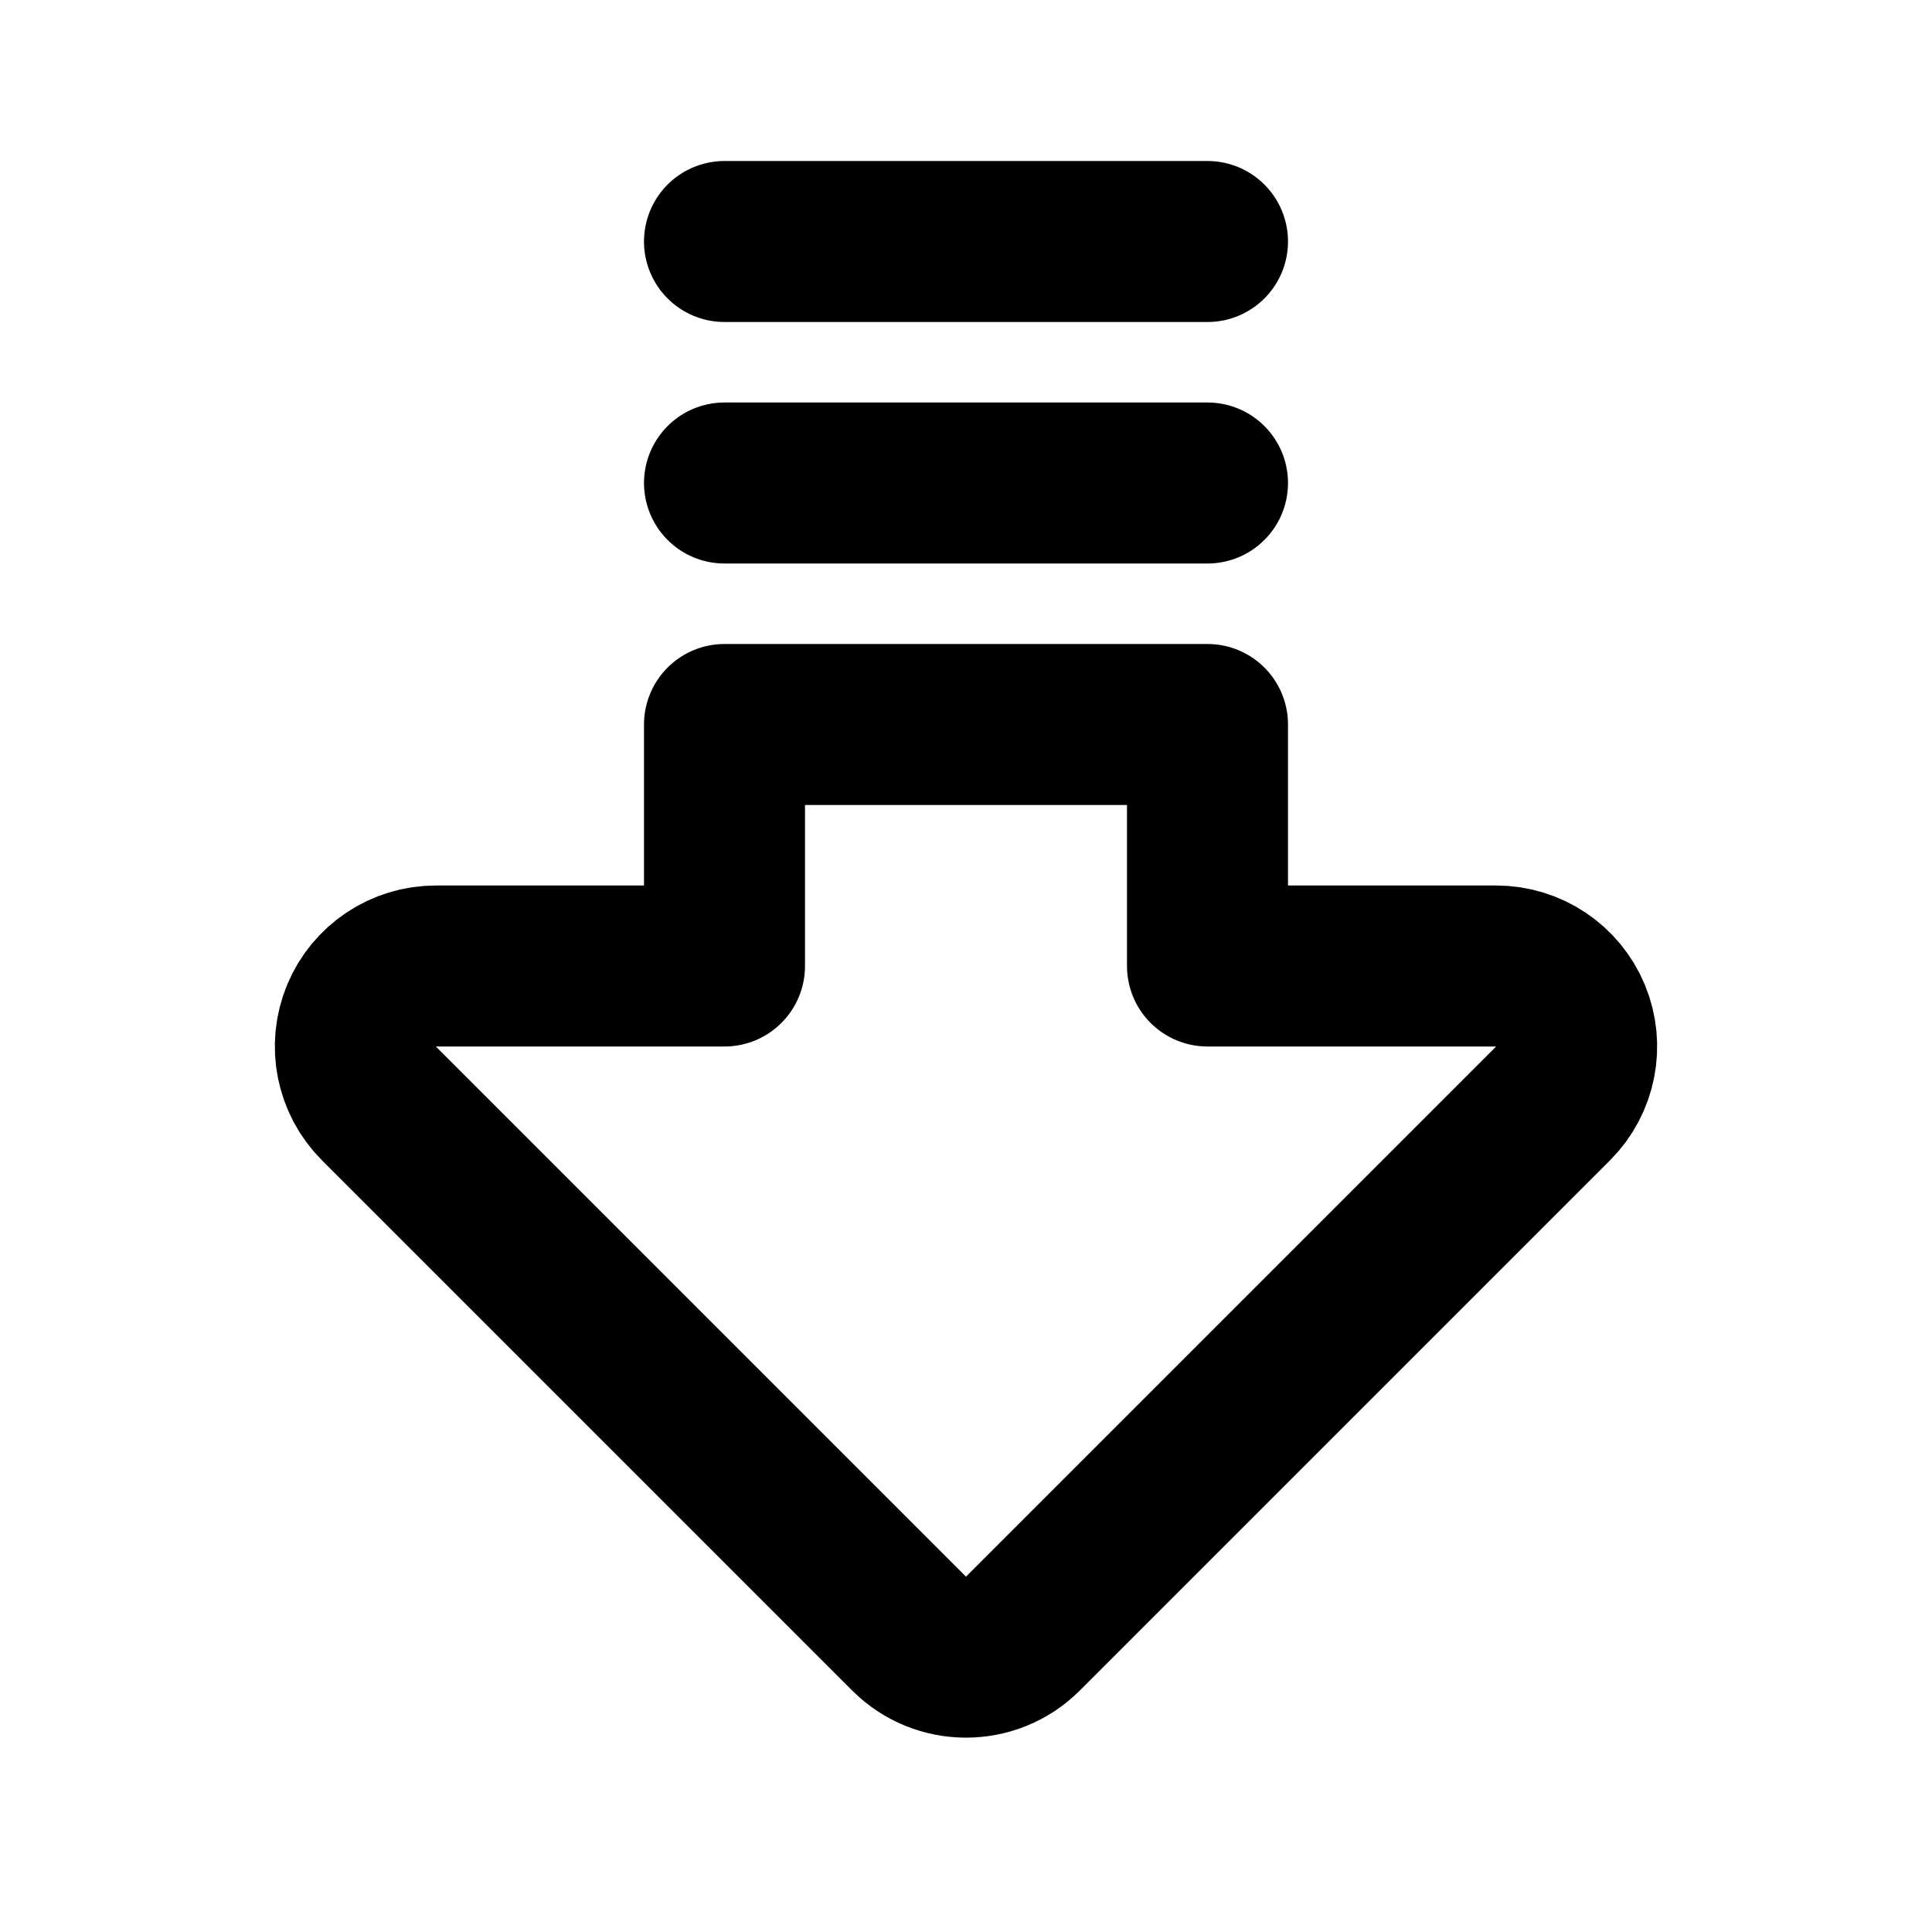
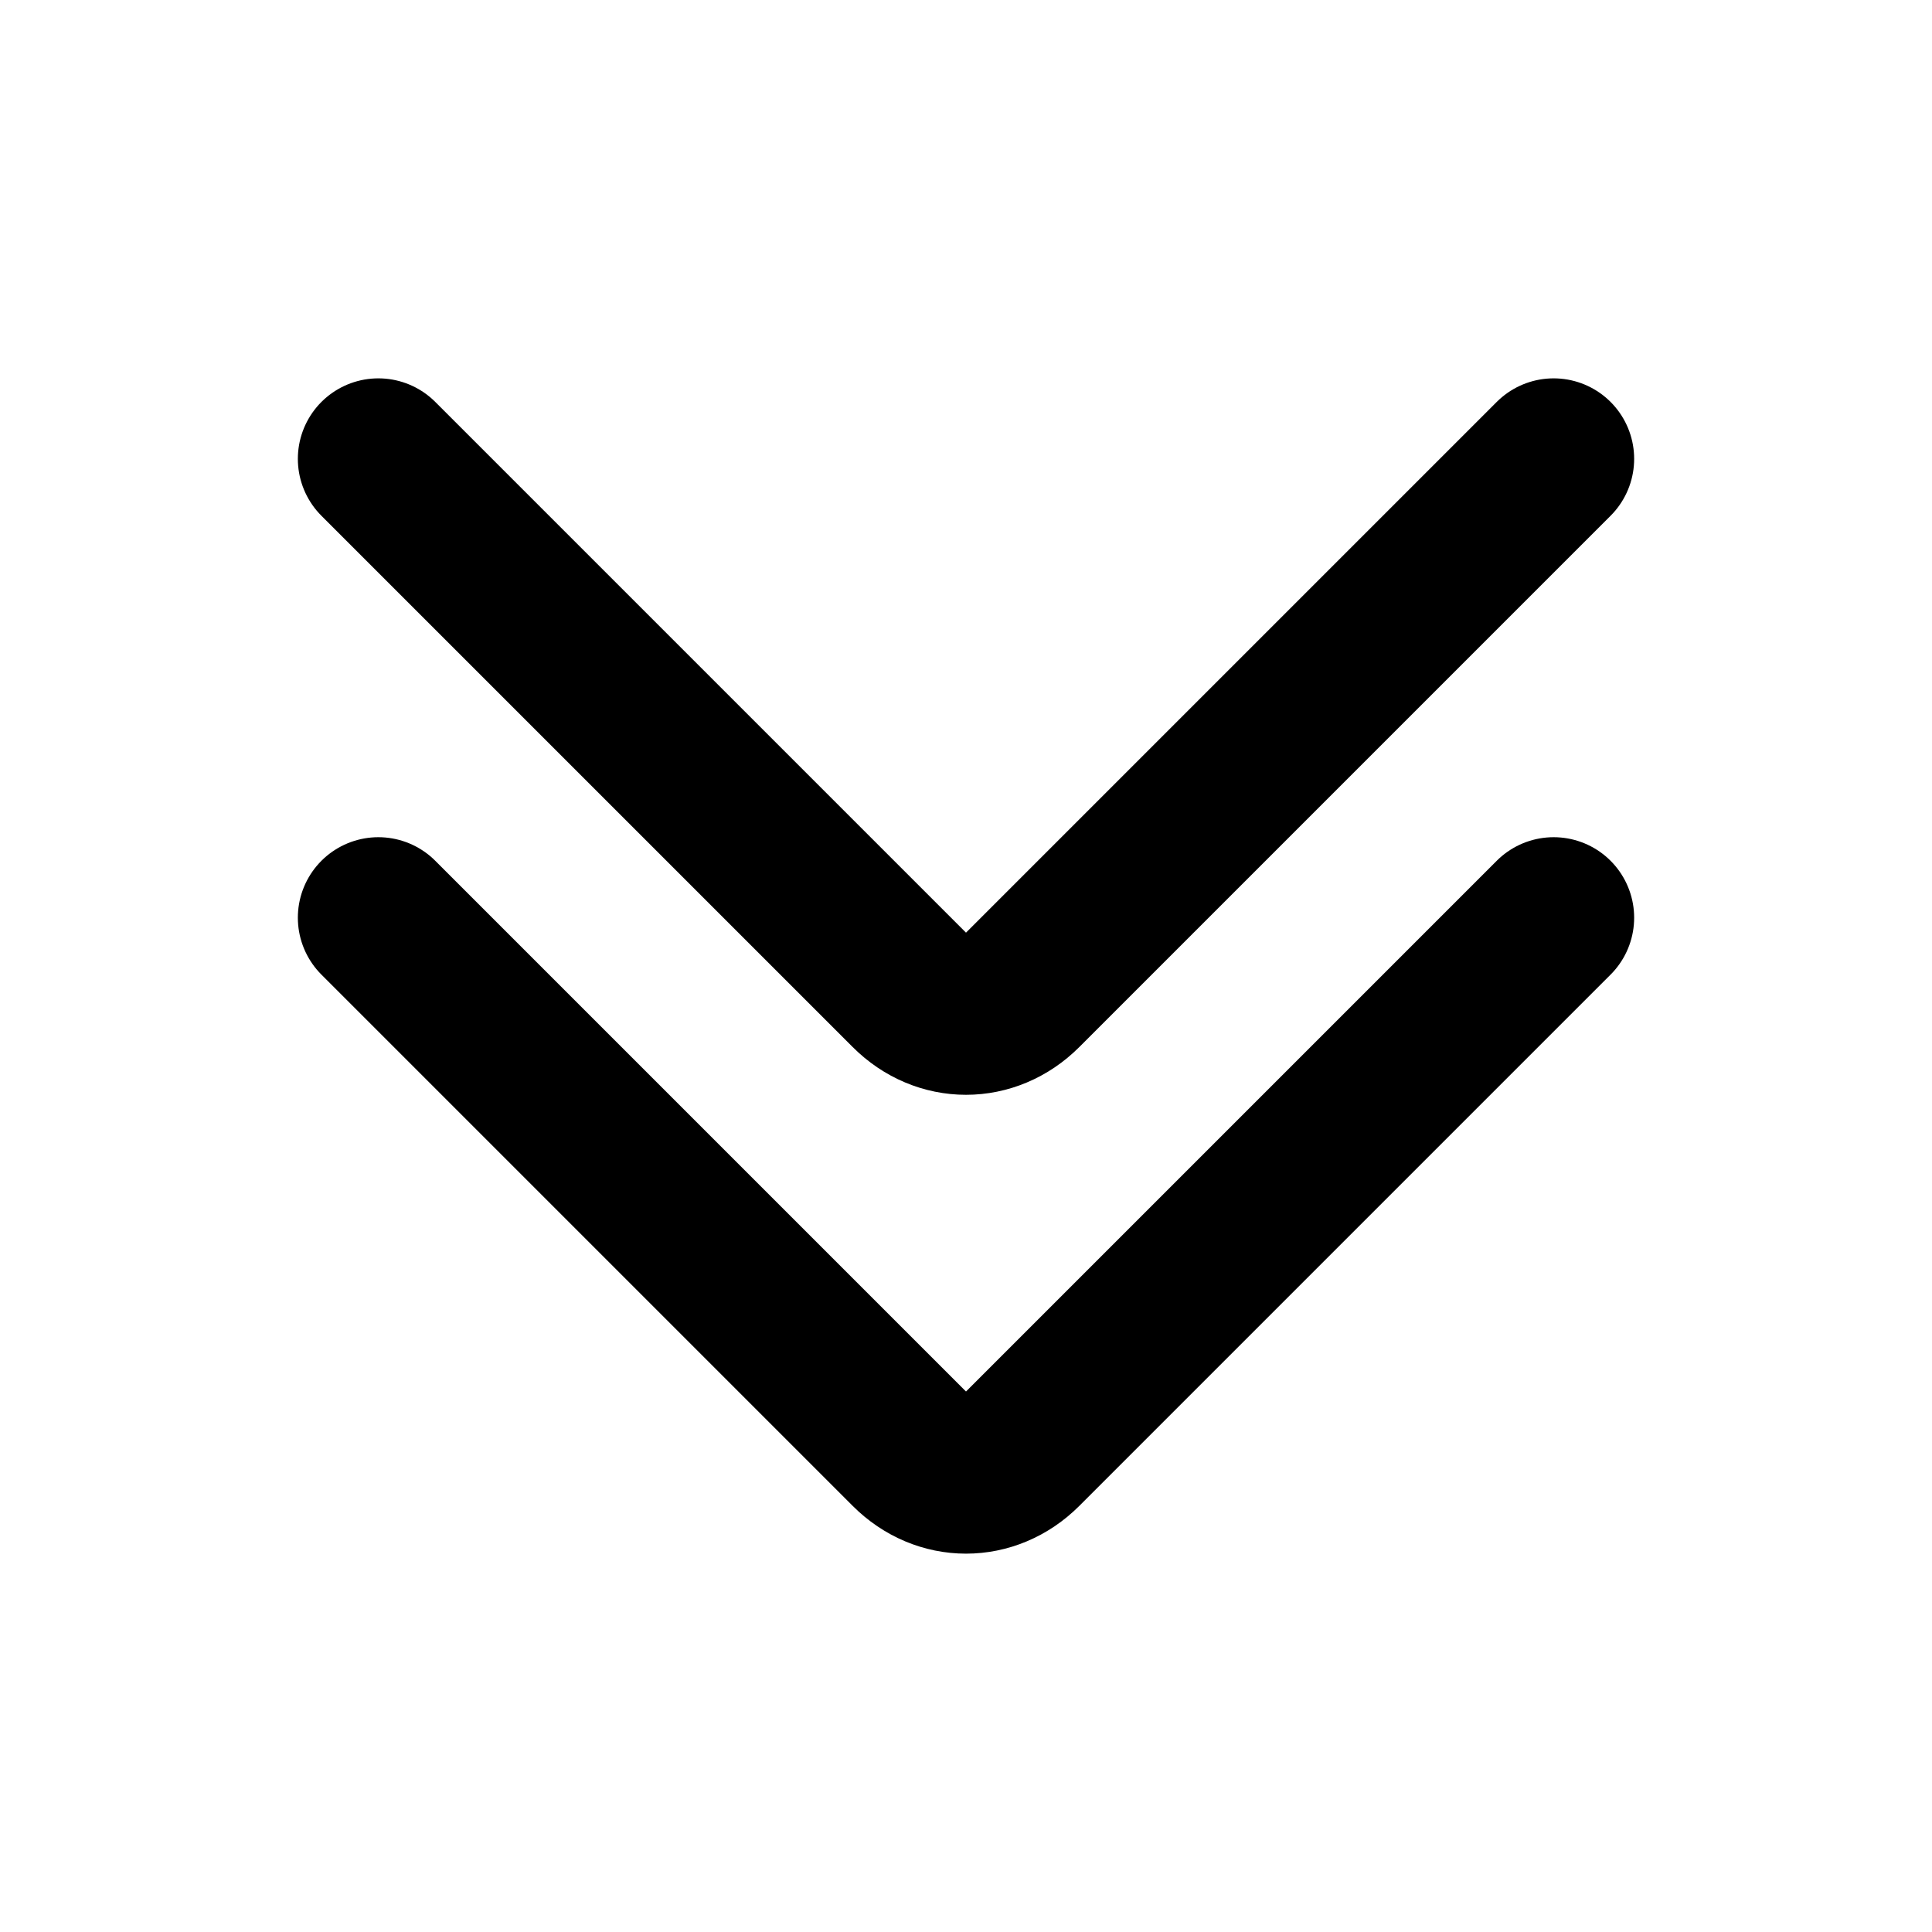
- <svg xmlns="http://www.w3.org/2000/svg" width="24" height="24" viewBox="0 0 24 24" fill="none" stroke="currentColor" stroke-width="2" stroke-linecap="round" stroke-linejoin="round" class="icon icon-tabler icons-tabler-outline icon-tabler-arrow-big-down-lines">
-   <path stroke="none" d="M0 0h24v24H0z" fill="none" />
-   <path d="M15 12h3.586a1 1 0 0 1 .707 1.707l-6.586 6.586a1 1 0 0 1 -1.414 0l-6.586 -6.586a1 1 0 0 1 .707 -1.707h3.586v-3h6v3" />
-   <path d="M15 3h-6" />
-   <path d="M15 6h-6" />
+ <svg xmlns="http://www.w3.org/2000/svg" id="Layer_1" version="1.1" viewBox="0 0 24 24">
+   <defs>
+     <style>
+       .st0, .st1 {
+         fill: none;
+       }
+ 
+       .st1 {
+         stroke: #000;
+         stroke-linecap: round;
+         stroke-linejoin: round;
+         stroke-width: 2px;
+       }
+     </style>
+   </defs>
+   <path class="st0" d="M0,0h24v24H0V0Z" />
+   <path class="st1" d="M19.3,11.4l-6.6,6.6c-.4.4-1,.4-1.4,0l-6.6-6.6" />
+   <path class="st1" d="M19.3,5.7l-2.9,2.9-3.7,3.7c-.4.4-1,.4-1.4,0l-6.6-6.6" />
</svg>
